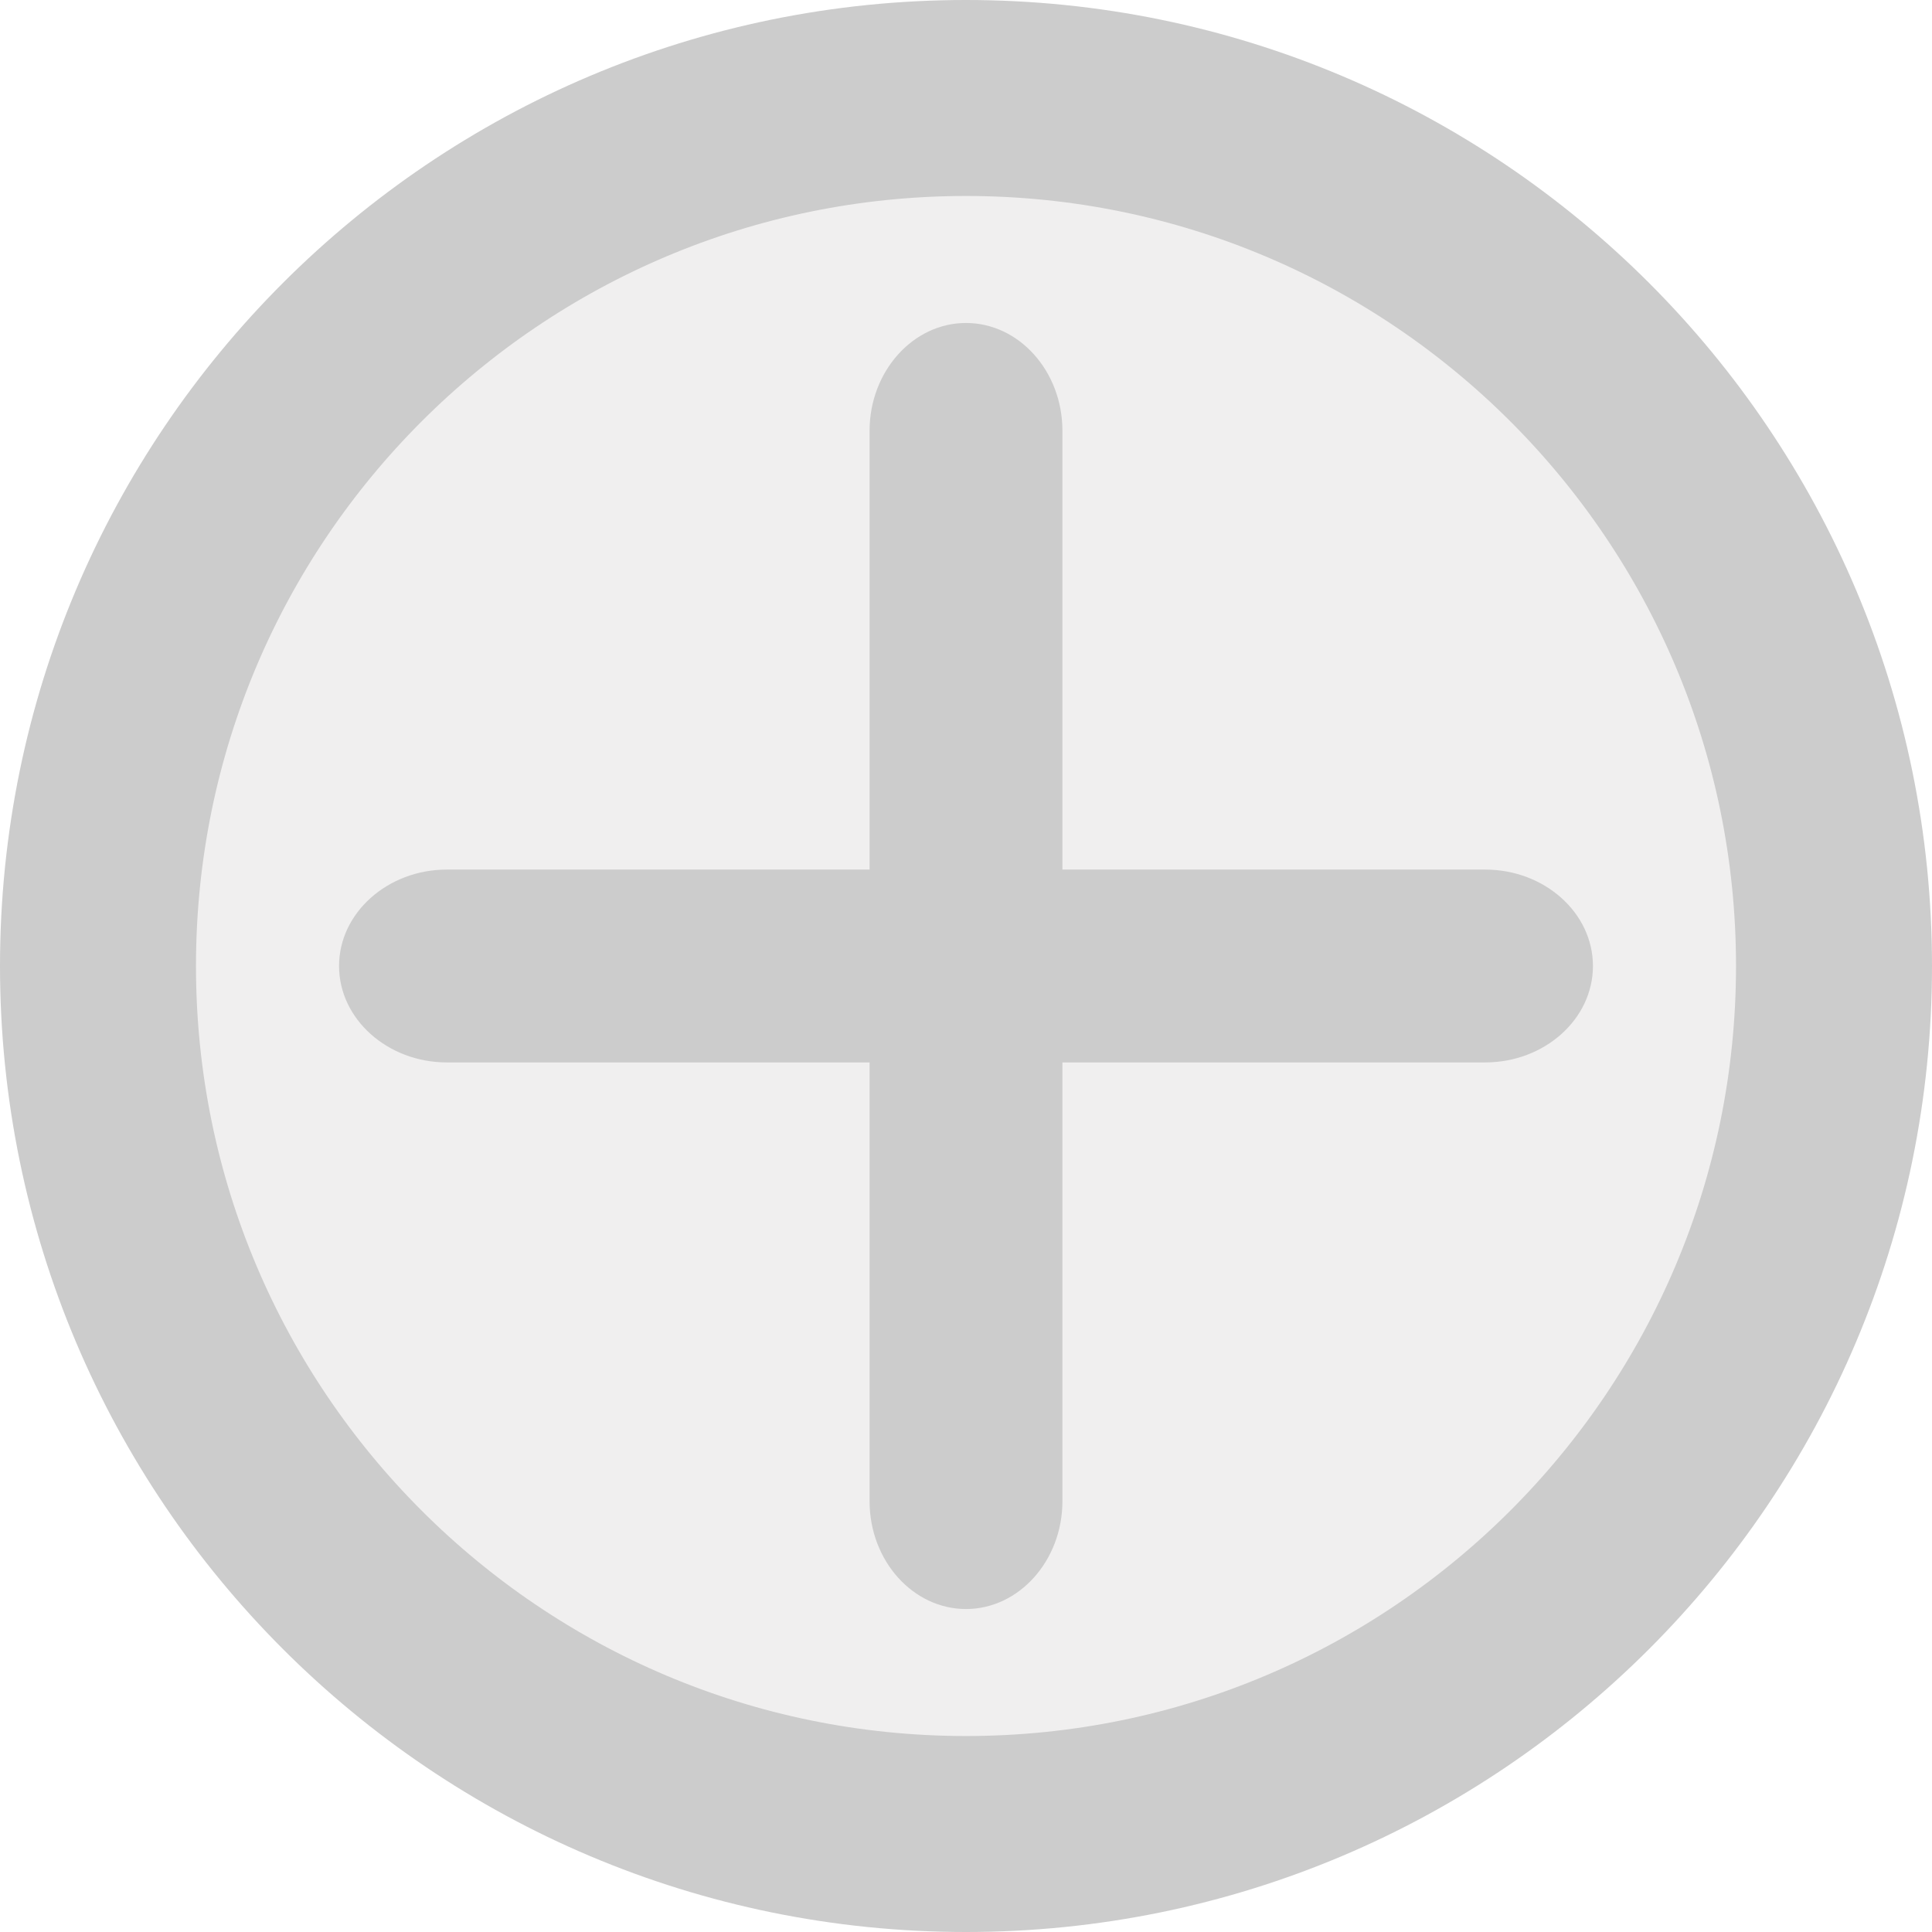
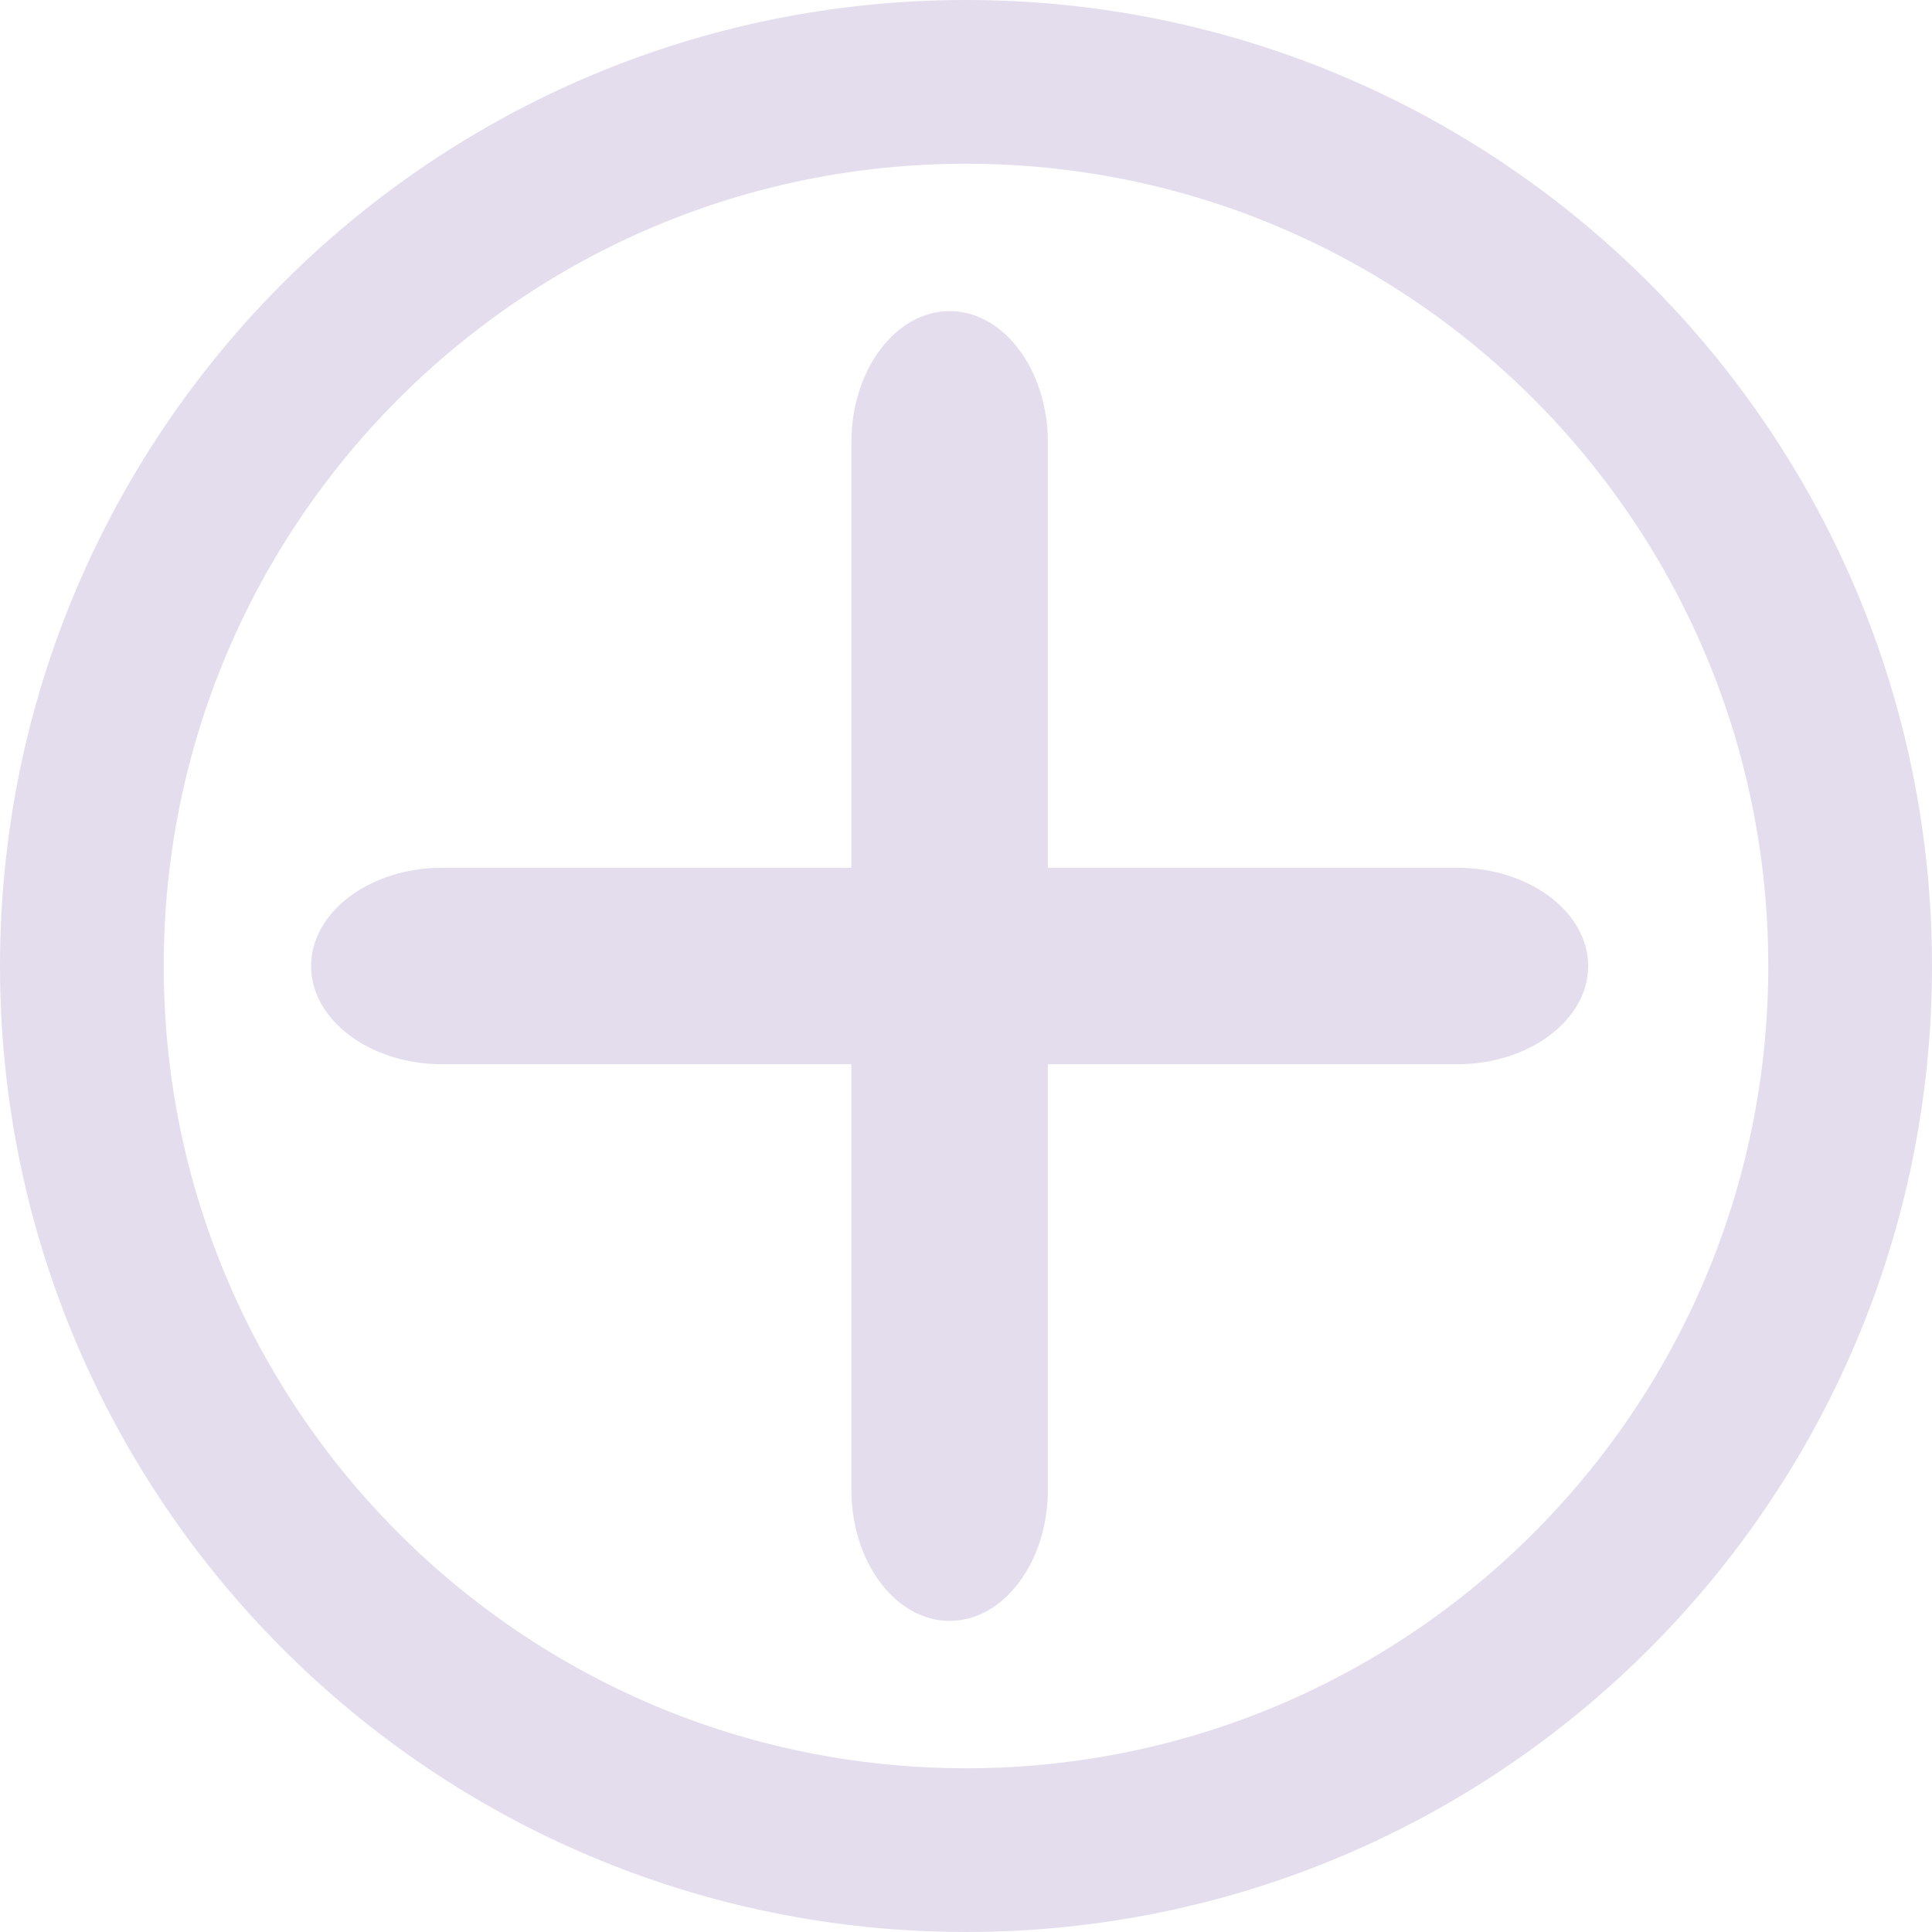
- <svg xmlns="http://www.w3.org/2000/svg" id="Layer_1" data-name="Layer 1" viewBox="0 0 98.58 98.58">
+ <svg xmlns="http://www.w3.org/2000/svg" id="Layer_1" data-name="Layer 1" viewBox="0 0 118 118">
  <defs>
    <style>
      .cls-1 {
-         fill: #ccc;
+         fill: #e4ddee;
      }

      .cls-2 {
-         fill: #f0efef;
+         fill: none;
+         stroke: #e4ddee;
+         stroke-miterlimit: 10;
        stroke-width: 10px;
-       }
- 
-       .cls-2, .cls-3 {
-         stroke: #ccc;
-         stroke-miterlimit: 10;
-       }
- 
-       .cls-3 {
-         fill: none;
-         stroke-width: 5px;
      }
    </style>
  </defs>
-   <circle class="cls-2" cx="49.29" cy="49.29" r="44.29" />
-   <g>
-     <circle class="cls-3" cx="50.11" cy="49.29" r="44.29" />
-     <path class="cls-1" d="m49.29,16.48c2.71,0,4.92,2.47,4.92,5.5v54.62c0,3.02-2.21,5.5-4.92,5.5s-4.92-2.47-4.92-5.5V21.98c0-3.02,2.21-5.5,4.92-5.5Z" />
-     <path class="cls-1" d="m81.28,49.29c0,2.71-2.47,4.92-5.5,4.92H22.8c-3.02,0-5.5-2.21-5.5-4.92s2.48-4.92,5.5-4.92h52.98c3.03,0,5.5,2.21,5.5,4.92Z" />
-   </g>
+   <circle class="cls-2" cx="59" cy="59" r="54" />
+   <path class="cls-1" d="m58,19c3.3,0,6,3.6,6,8v64c0,4.4-2.7,8-6,8s-6-3.6-6-8V27c0-4.4,2.7-8,6-8Z" />
+   <path class="cls-1" d="m97,59c0,3.3-3.6,6-8,6H27c-4.4,0-8-2.7-8-6s3.6-6,8-6h62c4.4,0,8,2.7,8,6Z" />
</svg>
